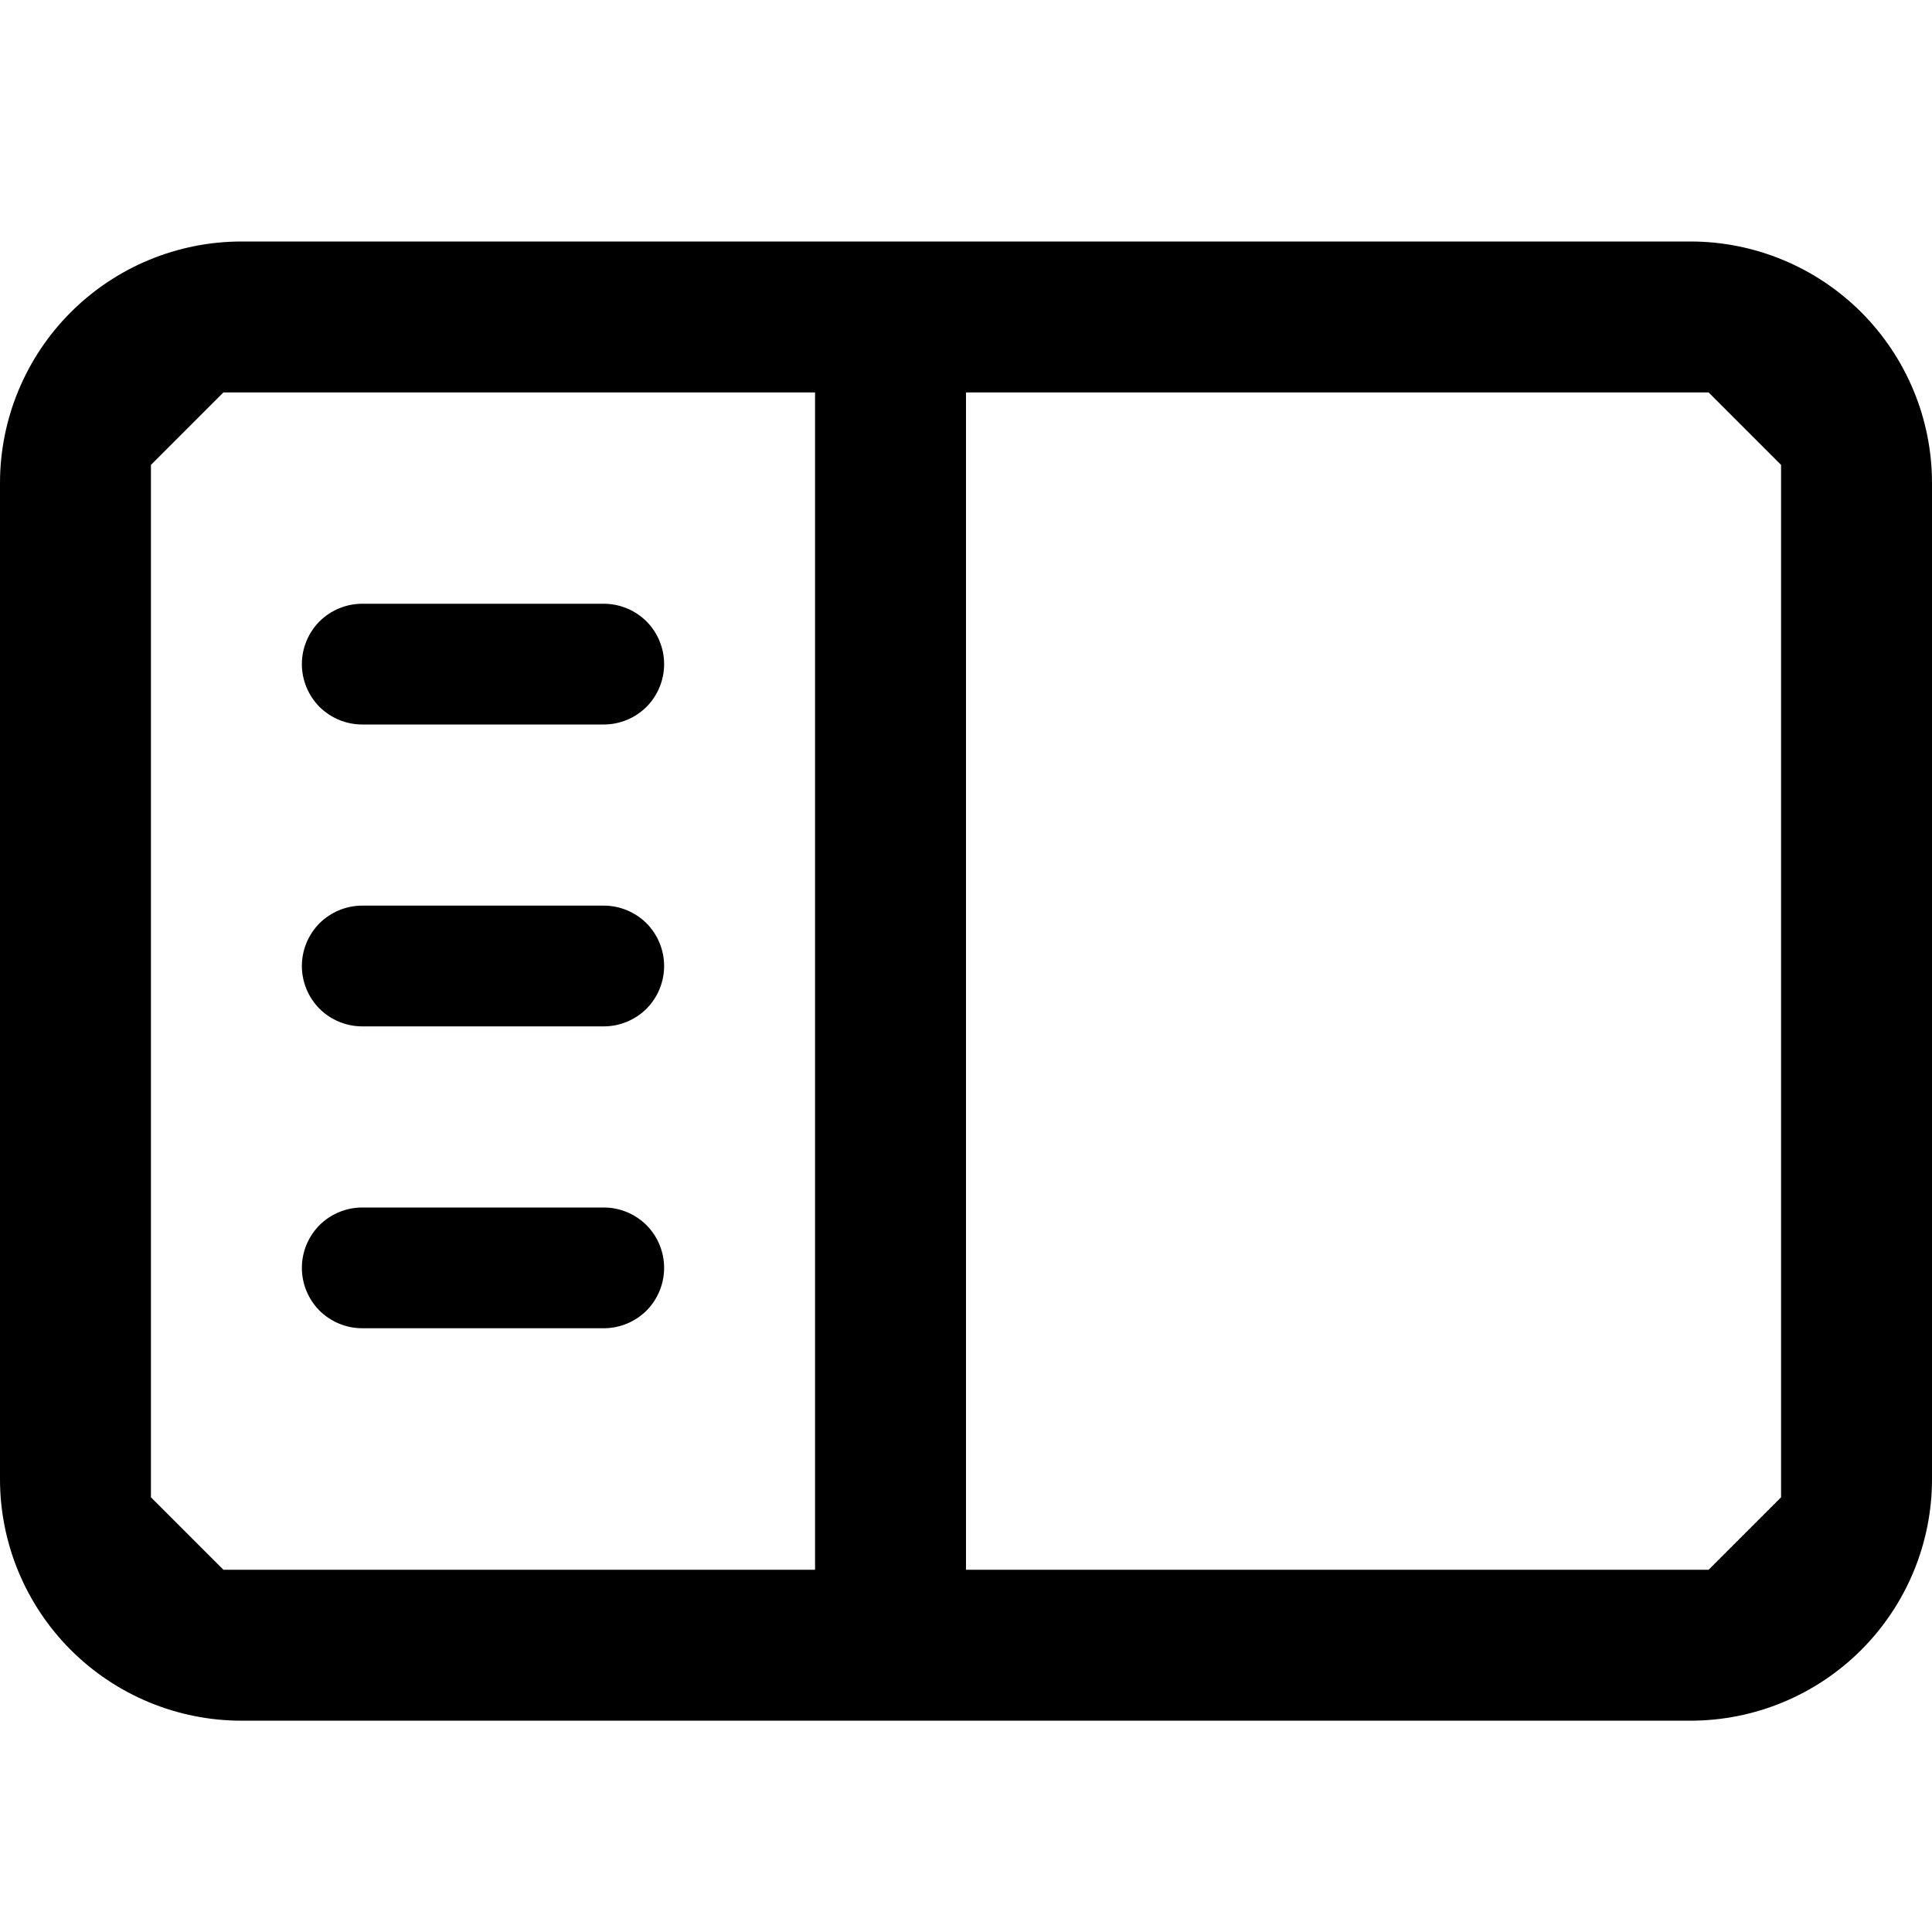
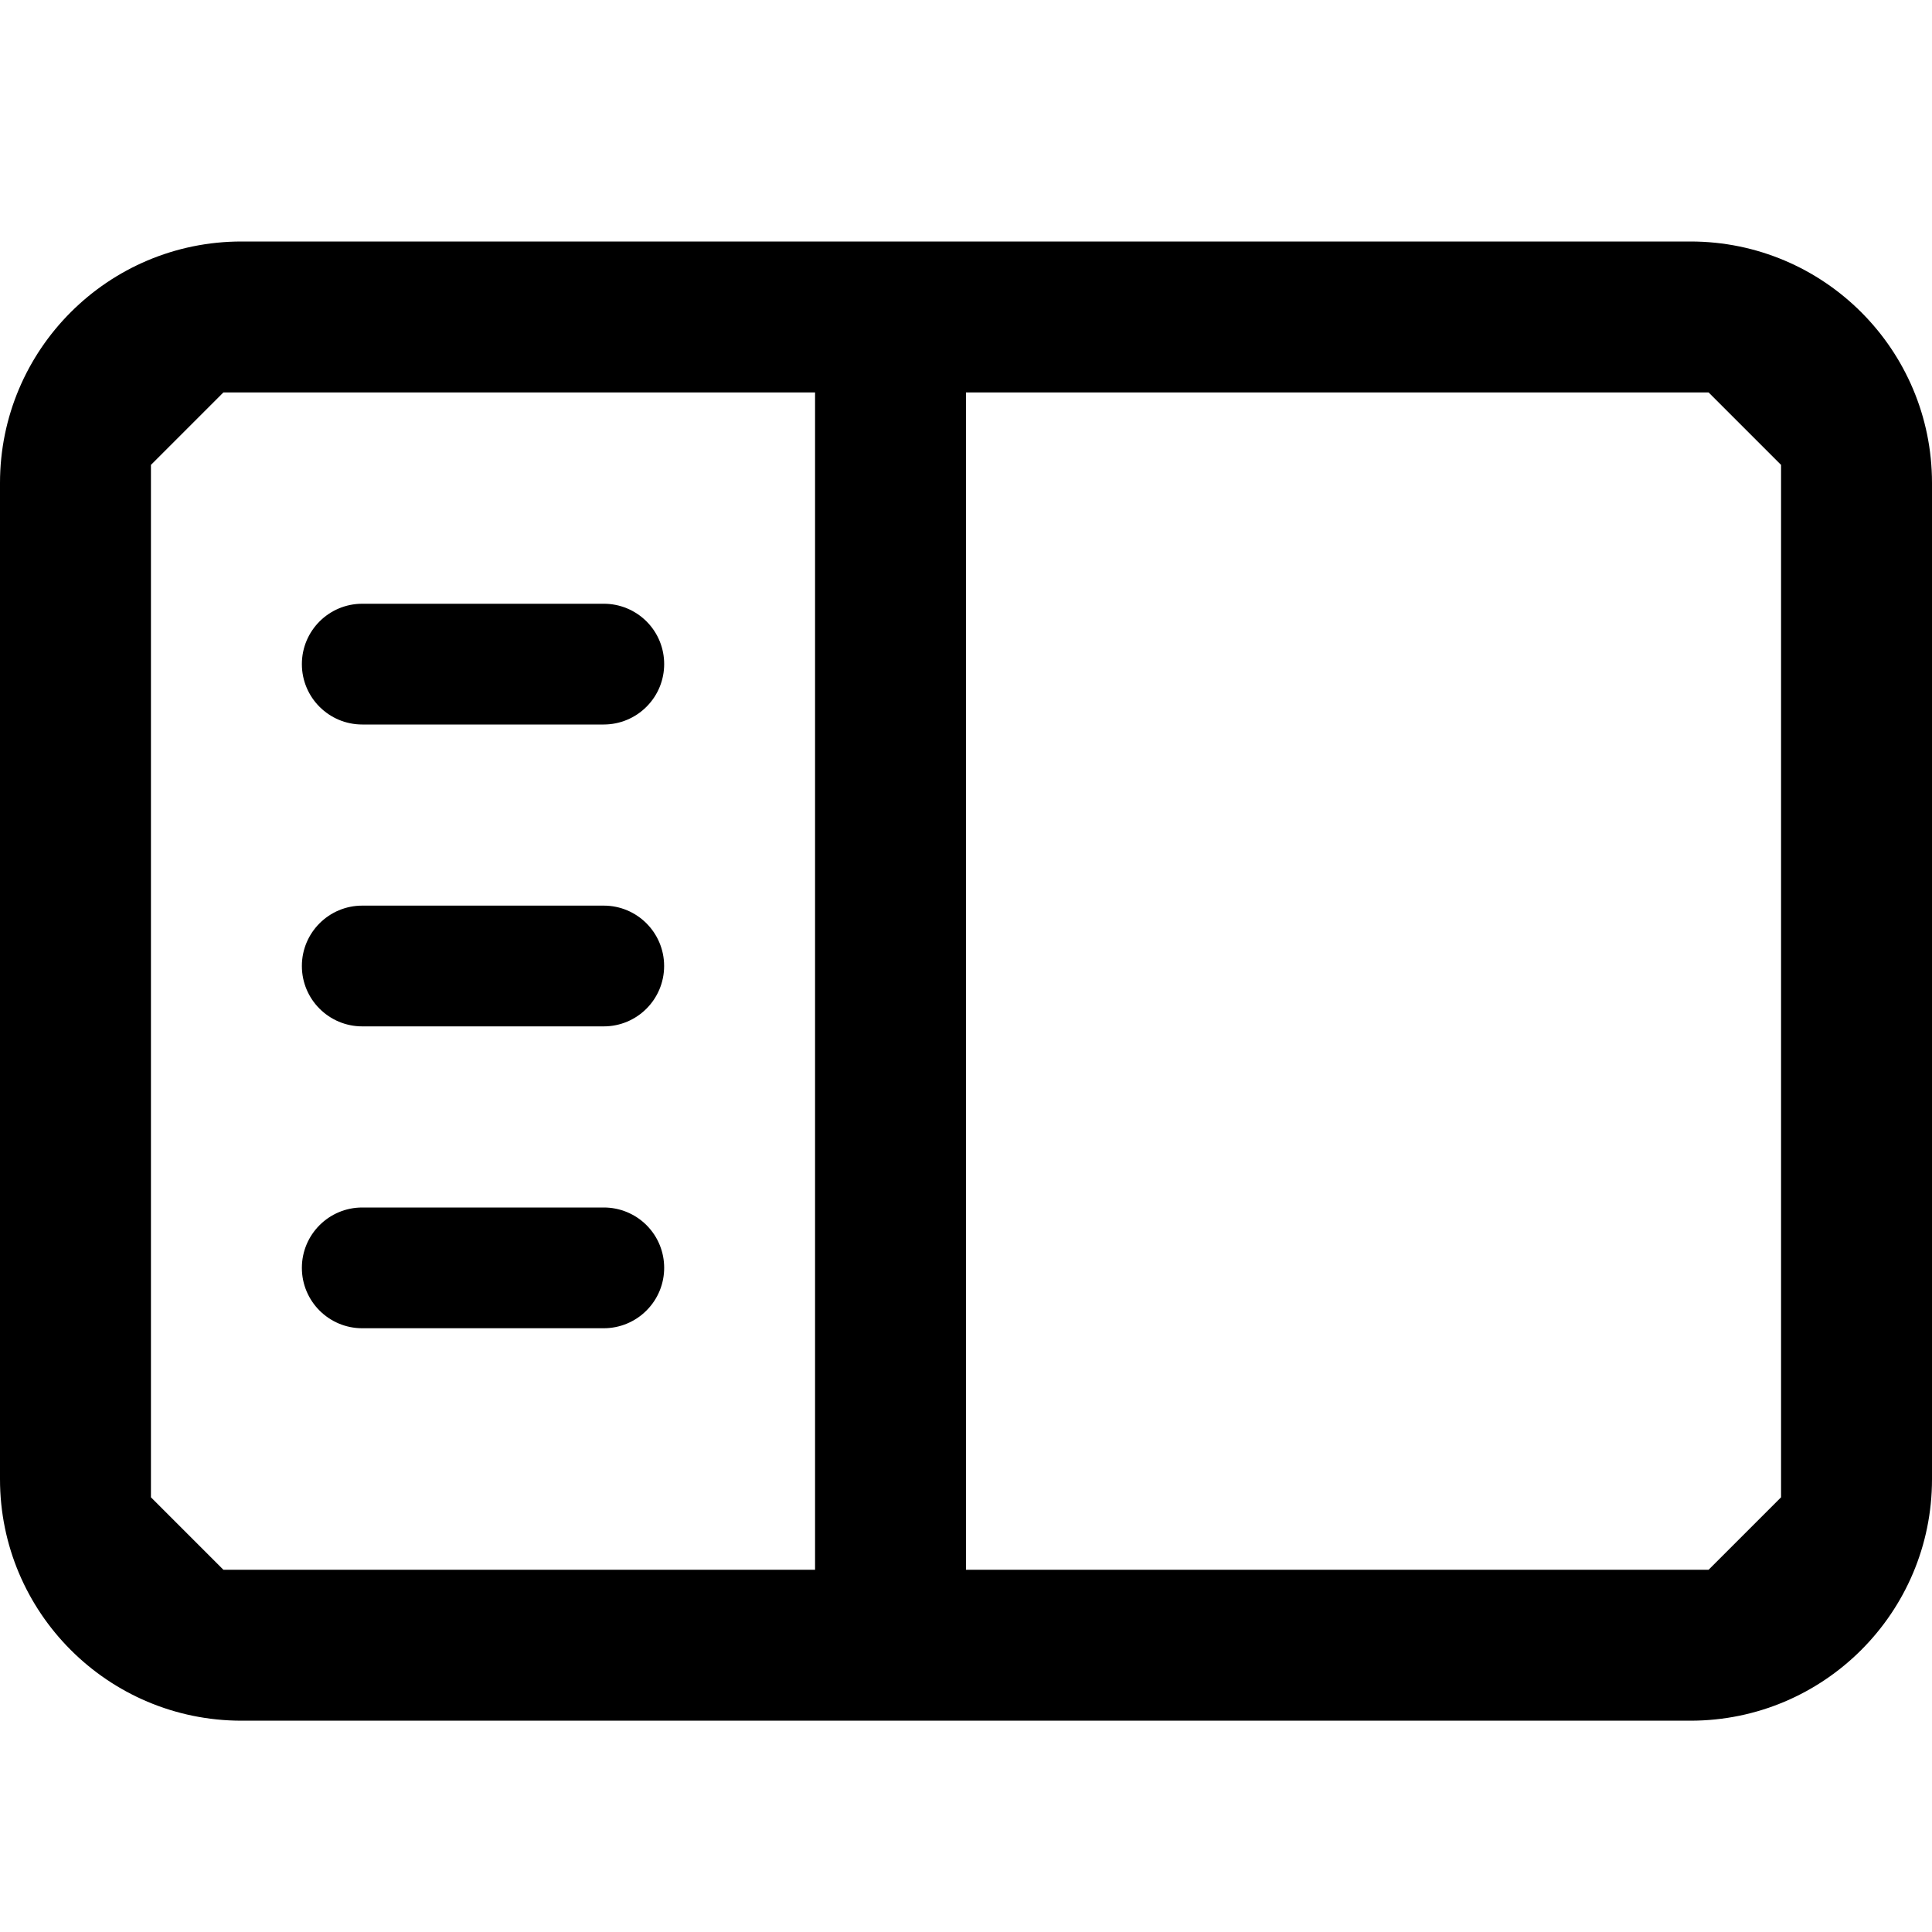
- <svg xmlns="http://www.w3.org/2000/svg" width="16" height="16" viewBox="0 0 16 16" fill="none">
-   <path fill-rule="evenodd" d="M16 4V12.25C16 12.78 15.789 13.289 15.414 13.664C15.039 14.039 14.53 14.25 14 14.25H2C1.47 14.25 0.961 14.039 0.586 13.664C0.211 13.289 0 12.78 0 12.25V4C0 3.47 0.211 2.961 0.586 2.586C0.961 2.211 1.47 2 2 2H14C14.53 2 15.039 2.211 15.414 2.586C15.789 2.961 16 3.47 16 4ZM1.25 3.85V12.4L1.85 13H6.75V3.25H1.85L1.25 3.85ZM14.15 13H8V3.25H14.15L14.75 3.85V12.4L14.15 13ZM5.354 10.146C5.447 10.24 5.5 10.367 5.5 10.5C5.5 10.633 5.447 10.76 5.354 10.854C5.26 10.947 5.133 11 5 11H3C2.867 11 2.74 10.947 2.646 10.854C2.553 10.76 2.5 10.633 2.5 10.5C2.5 10.367 2.553 10.24 2.646 10.146C2.74 10.053 2.867 10 3 10H5C5.133 10 5.26 10.053 5.354 10.146ZM5.5 8C5.5 7.867 5.447 7.74 5.354 7.646C5.26 7.553 5.133 7.5 5 7.5H3C2.867 7.5 2.74 7.553 2.646 7.646C2.553 7.74 2.5 7.867 2.5 8C2.5 8.133 2.553 8.26 2.646 8.354C2.74 8.447 2.867 8.5 3 8.5H5C5.133 8.5 5.26 8.447 5.354 8.354C5.447 8.26 5.5 8.133 5.5 8ZM5.354 5.146C5.447 5.24 5.5 5.367 5.5 5.5C5.5 5.633 5.447 5.76 5.354 5.854C5.26 5.947 5.133 6 5 6H3C2.867 6 2.74 5.947 2.646 5.854C2.553 5.76 2.5 5.633 2.5 5.5C2.5 5.367 2.553 5.24 2.646 5.146C2.74 5.053 2.867 5 3 5H5C5.133 5 5.26 5.053 5.354 5.146Z" fill="black" />
+ <svg xmlns="http://www.w3.org/2000/svg" width="16" height="16" fill="none">
+   <path fill-rule="evenodd" d="M16 4v8.25a2 2 0 0 1-2 2H2a2 2 0 0 1-2-2V4a2 2 0 0 1 2-2h12a2 2 0 0 1 2 2zM1.25 3.85v8.55l.6.6h4.9V3.25h-4.9l-.6.6zM14.15 13H8V3.25h6.15l.6.6v8.55l-.6.6zm-8.796-2.854a.5.5 0 0 1 0 .707A.5.5 0 0 1 5 11H3a.5.5 0 0 1-.5-.5.5.5 0 0 1 .5-.5h2a.5.5 0 0 1 .354.146zM5.5 8a.5.5 0 0 0-.5-.5H3a.5.5 0 0 0-.5.5.5.5 0 0 0 .5.5h2a.5.5 0 0 0 .5-.5zm-.146-2.854a.5.5 0 0 1 0 .707A.5.5 0 0 1 5 6H3a.5.5 0 0 1-.5-.5A.5.5 0 0 1 3 5h2a.5.5 0 0 1 .354.146z" fill="#000" />
</svg>
